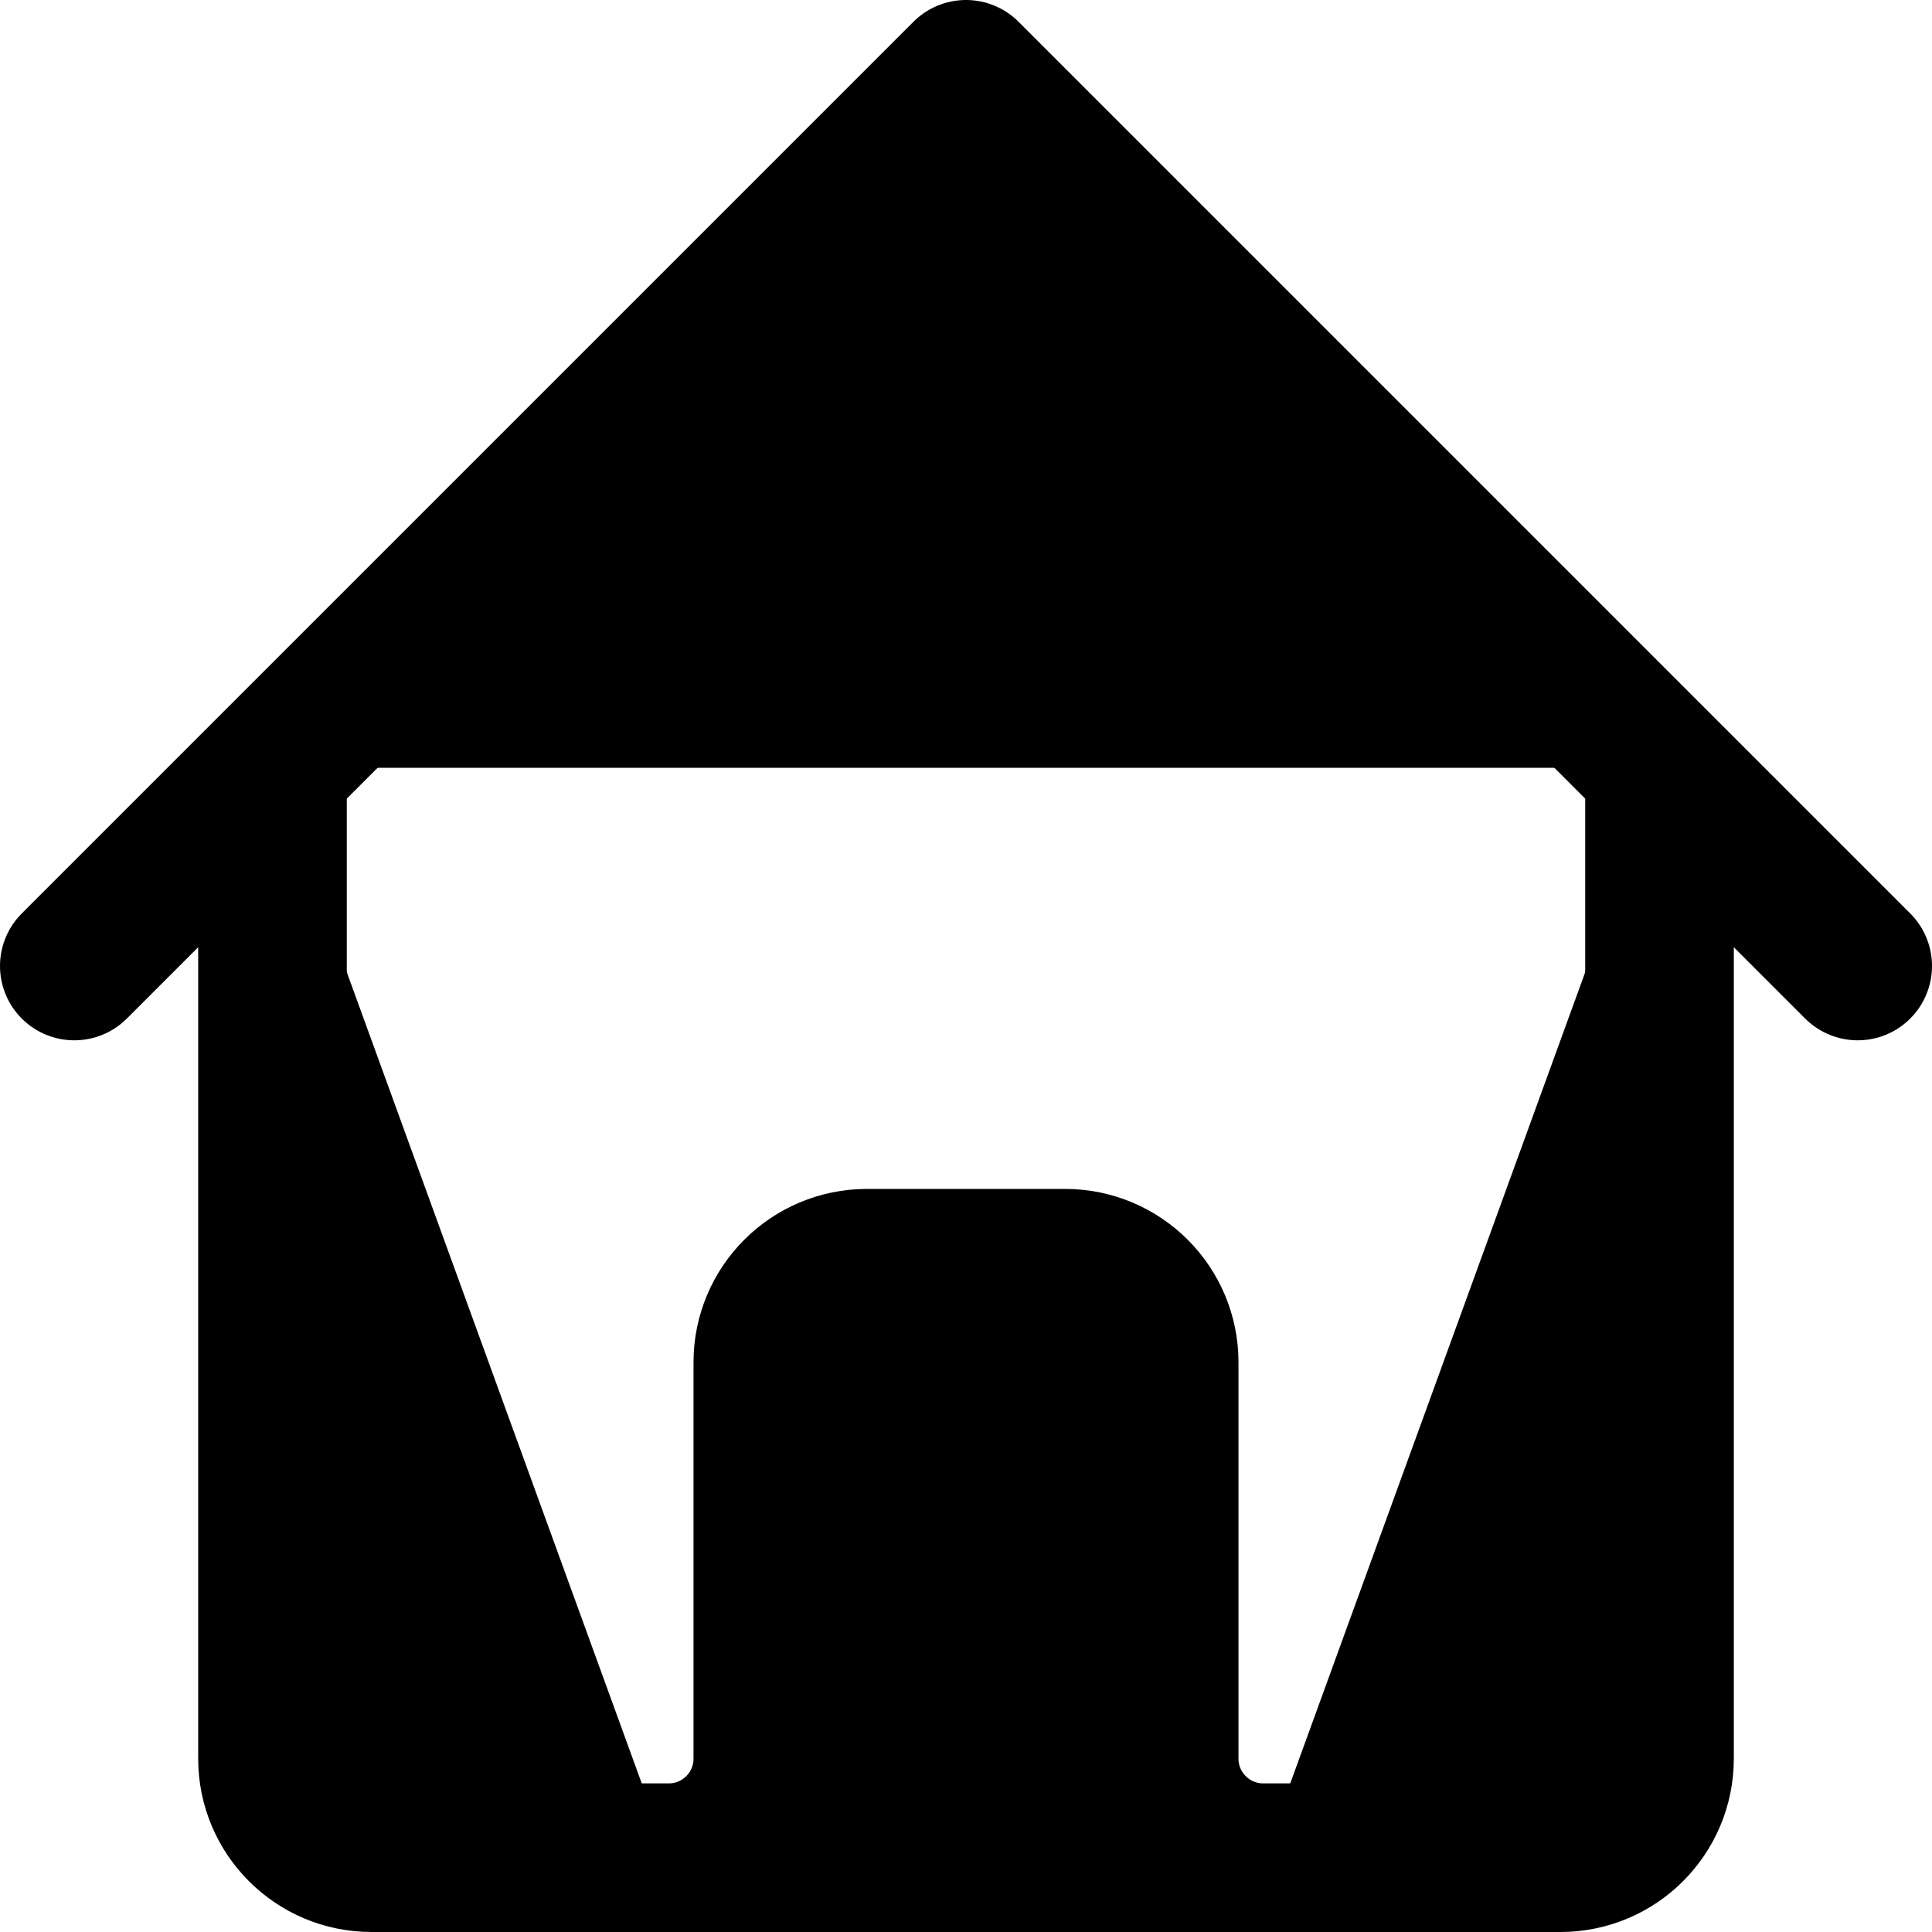
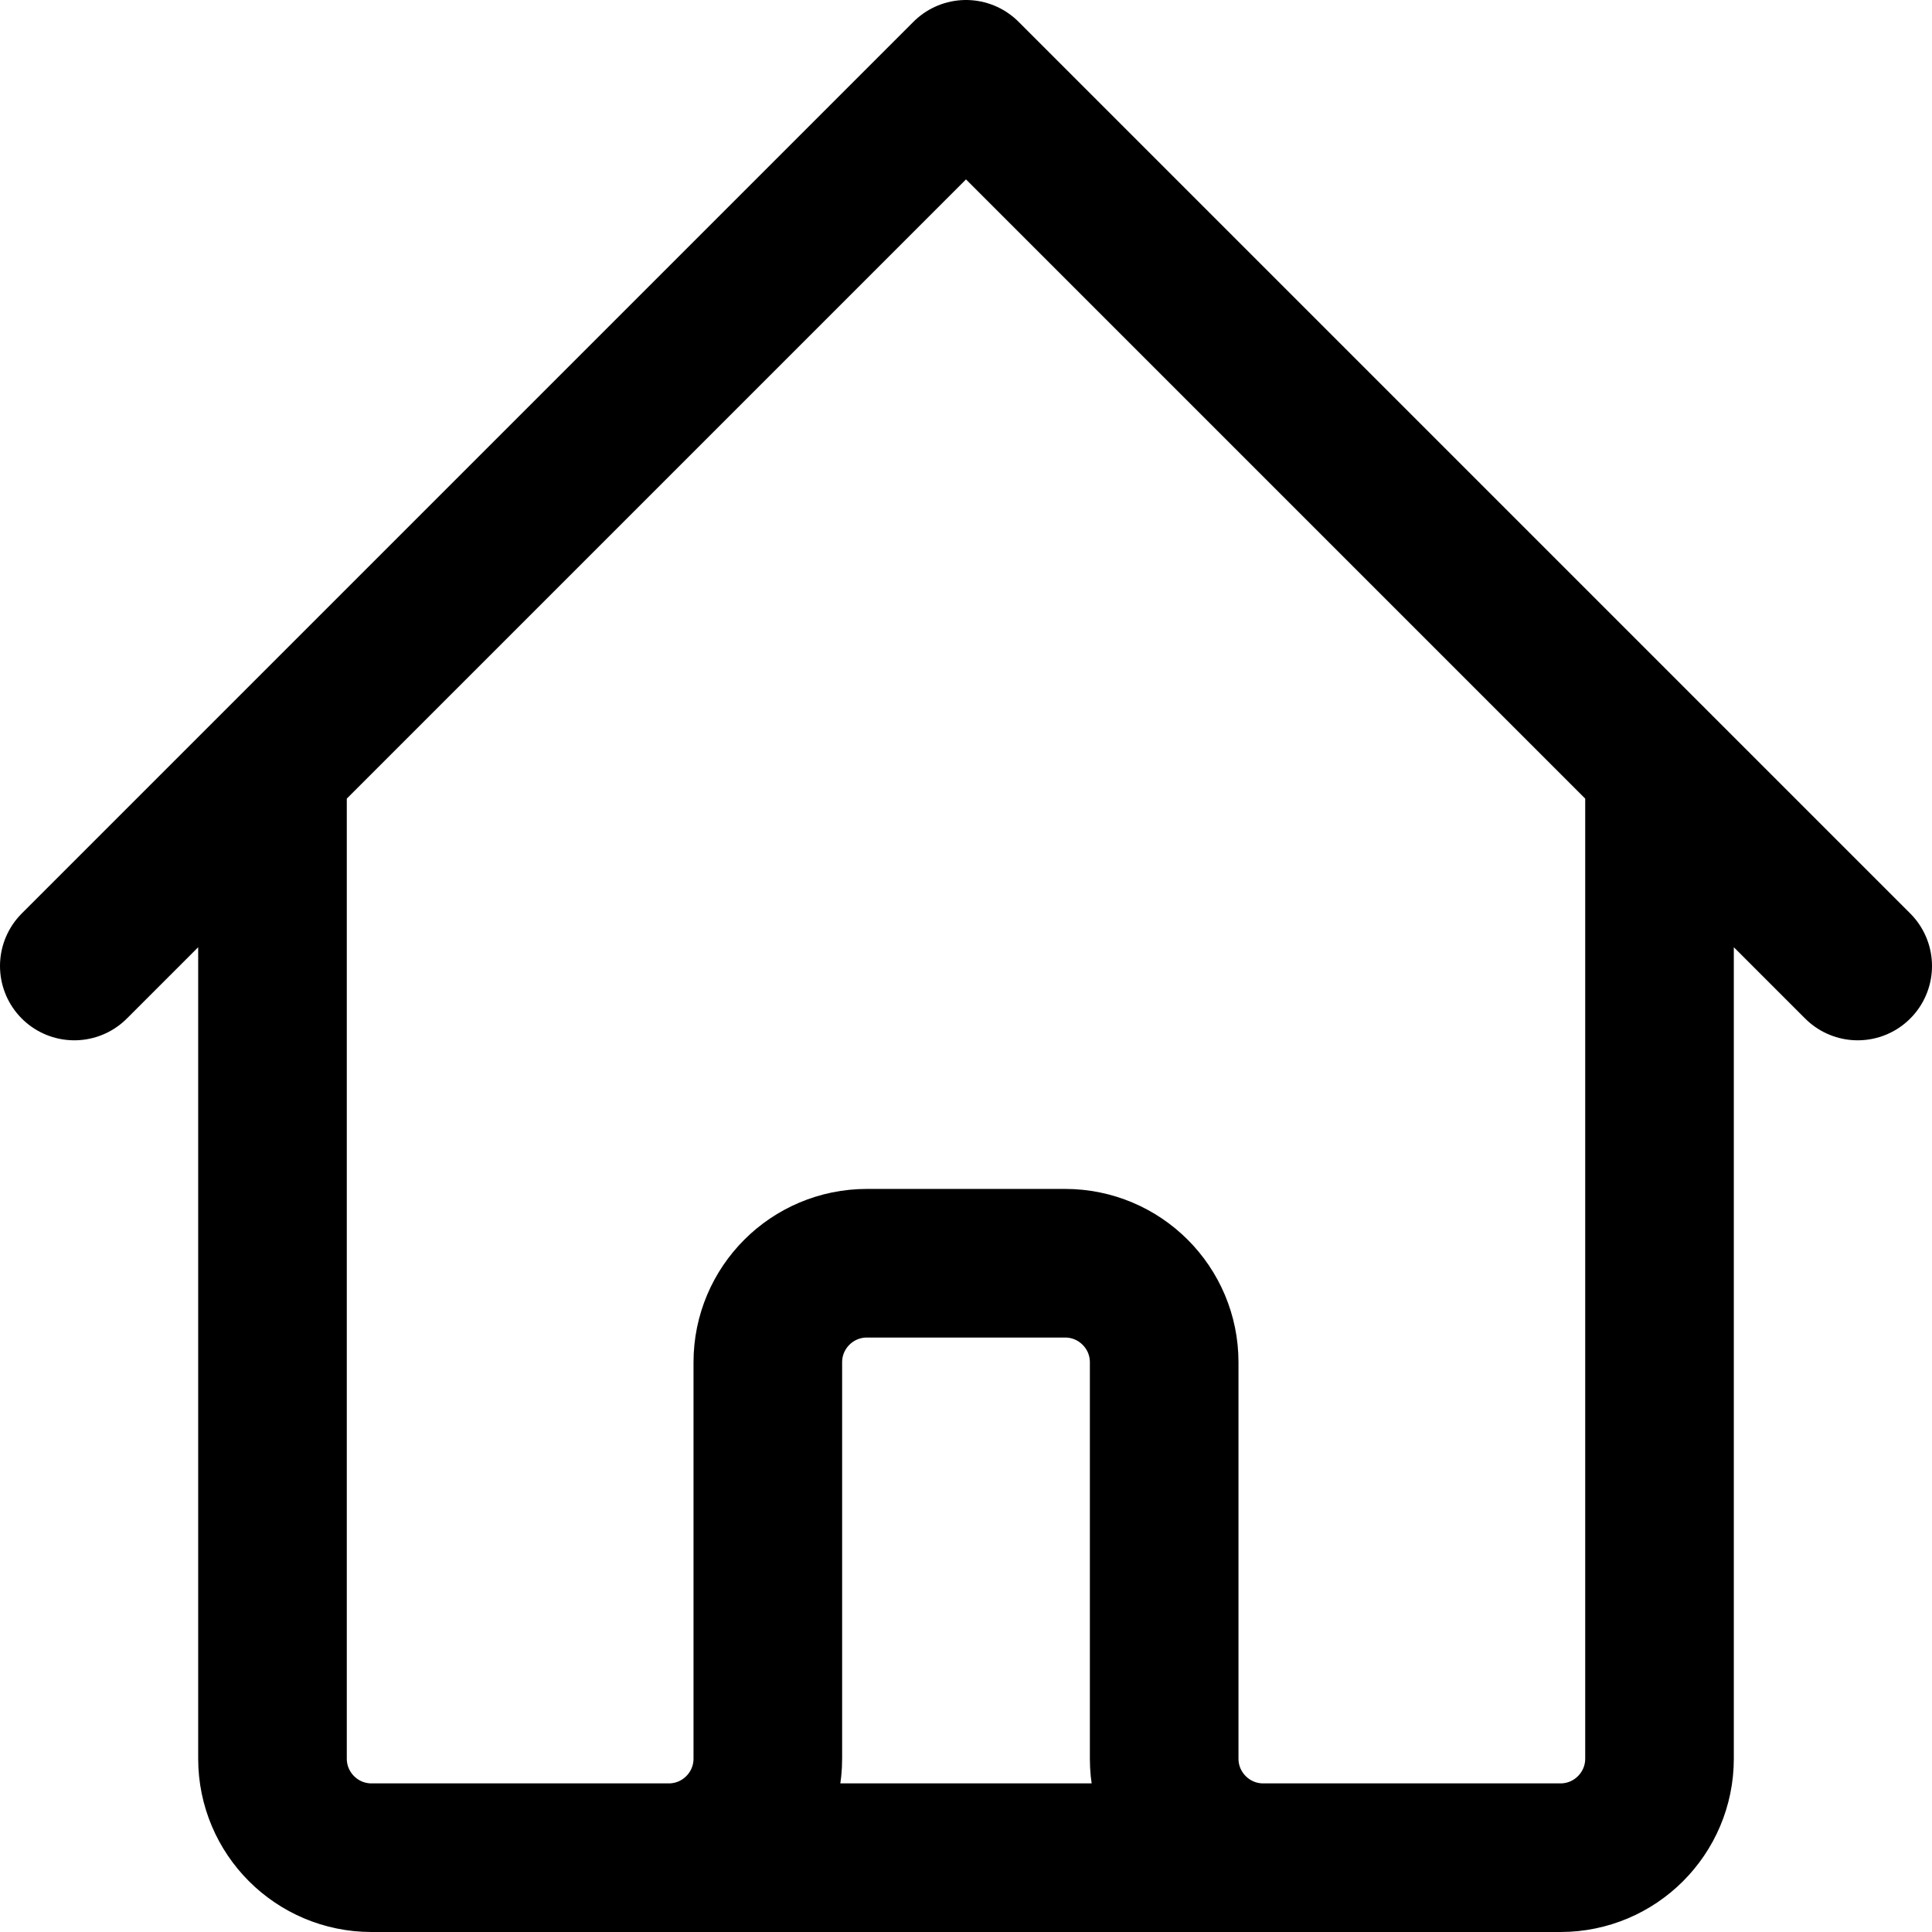
<svg xmlns="http://www.w3.org/2000/svg" width="26" height="26" viewBox="0 0 26 26">
-   <path d="M1 13L3.667 10.333M3.667 10.333L13 1L22.333 10.333M3.667 10.333V23.667C3.667 24.403 4.264 25 5 25H9M22.333 10.333L25 13M22.333 10.333V23.667C22.333 24.403 21.736 25 21 25H17M9 25C9.736 25 10.333 24.403 10.333 23.667V18.333C10.333 17.597 10.93 17 11.667 17H14.333C15.07 17 15.667 17.597 15.667 18.333V23.667C15.667 24.403 16.264 25 17 25M9 25H17" stroke="currentColor" stroke-width="2" stroke-linecap="round" stroke-linejoin="round" />
+   <path d="M1 13L3.667 10.333M3.667 10.333L13 1L22.333 10.333M3.667 10.333V23.667C3.667 24.403 4.264 25 5 25H9M22.333 10.333L25 13M22.333 10.333V23.667C22.333 24.403 21.736 25 21 25H17M9 25C9.736 25 10.333 24.403 10.333 23.667V18.333C10.333 17.597 10.93 17 11.667 17H14.333C15.07 17 15.667 17.597 15.667 18.333V23.667C15.667 24.403 16.264 25 17 25M9 25H17" stroke="currentColor" fill="transparent" stroke-width="2" stroke-linecap="round" stroke-linejoin="round" />
</svg>
